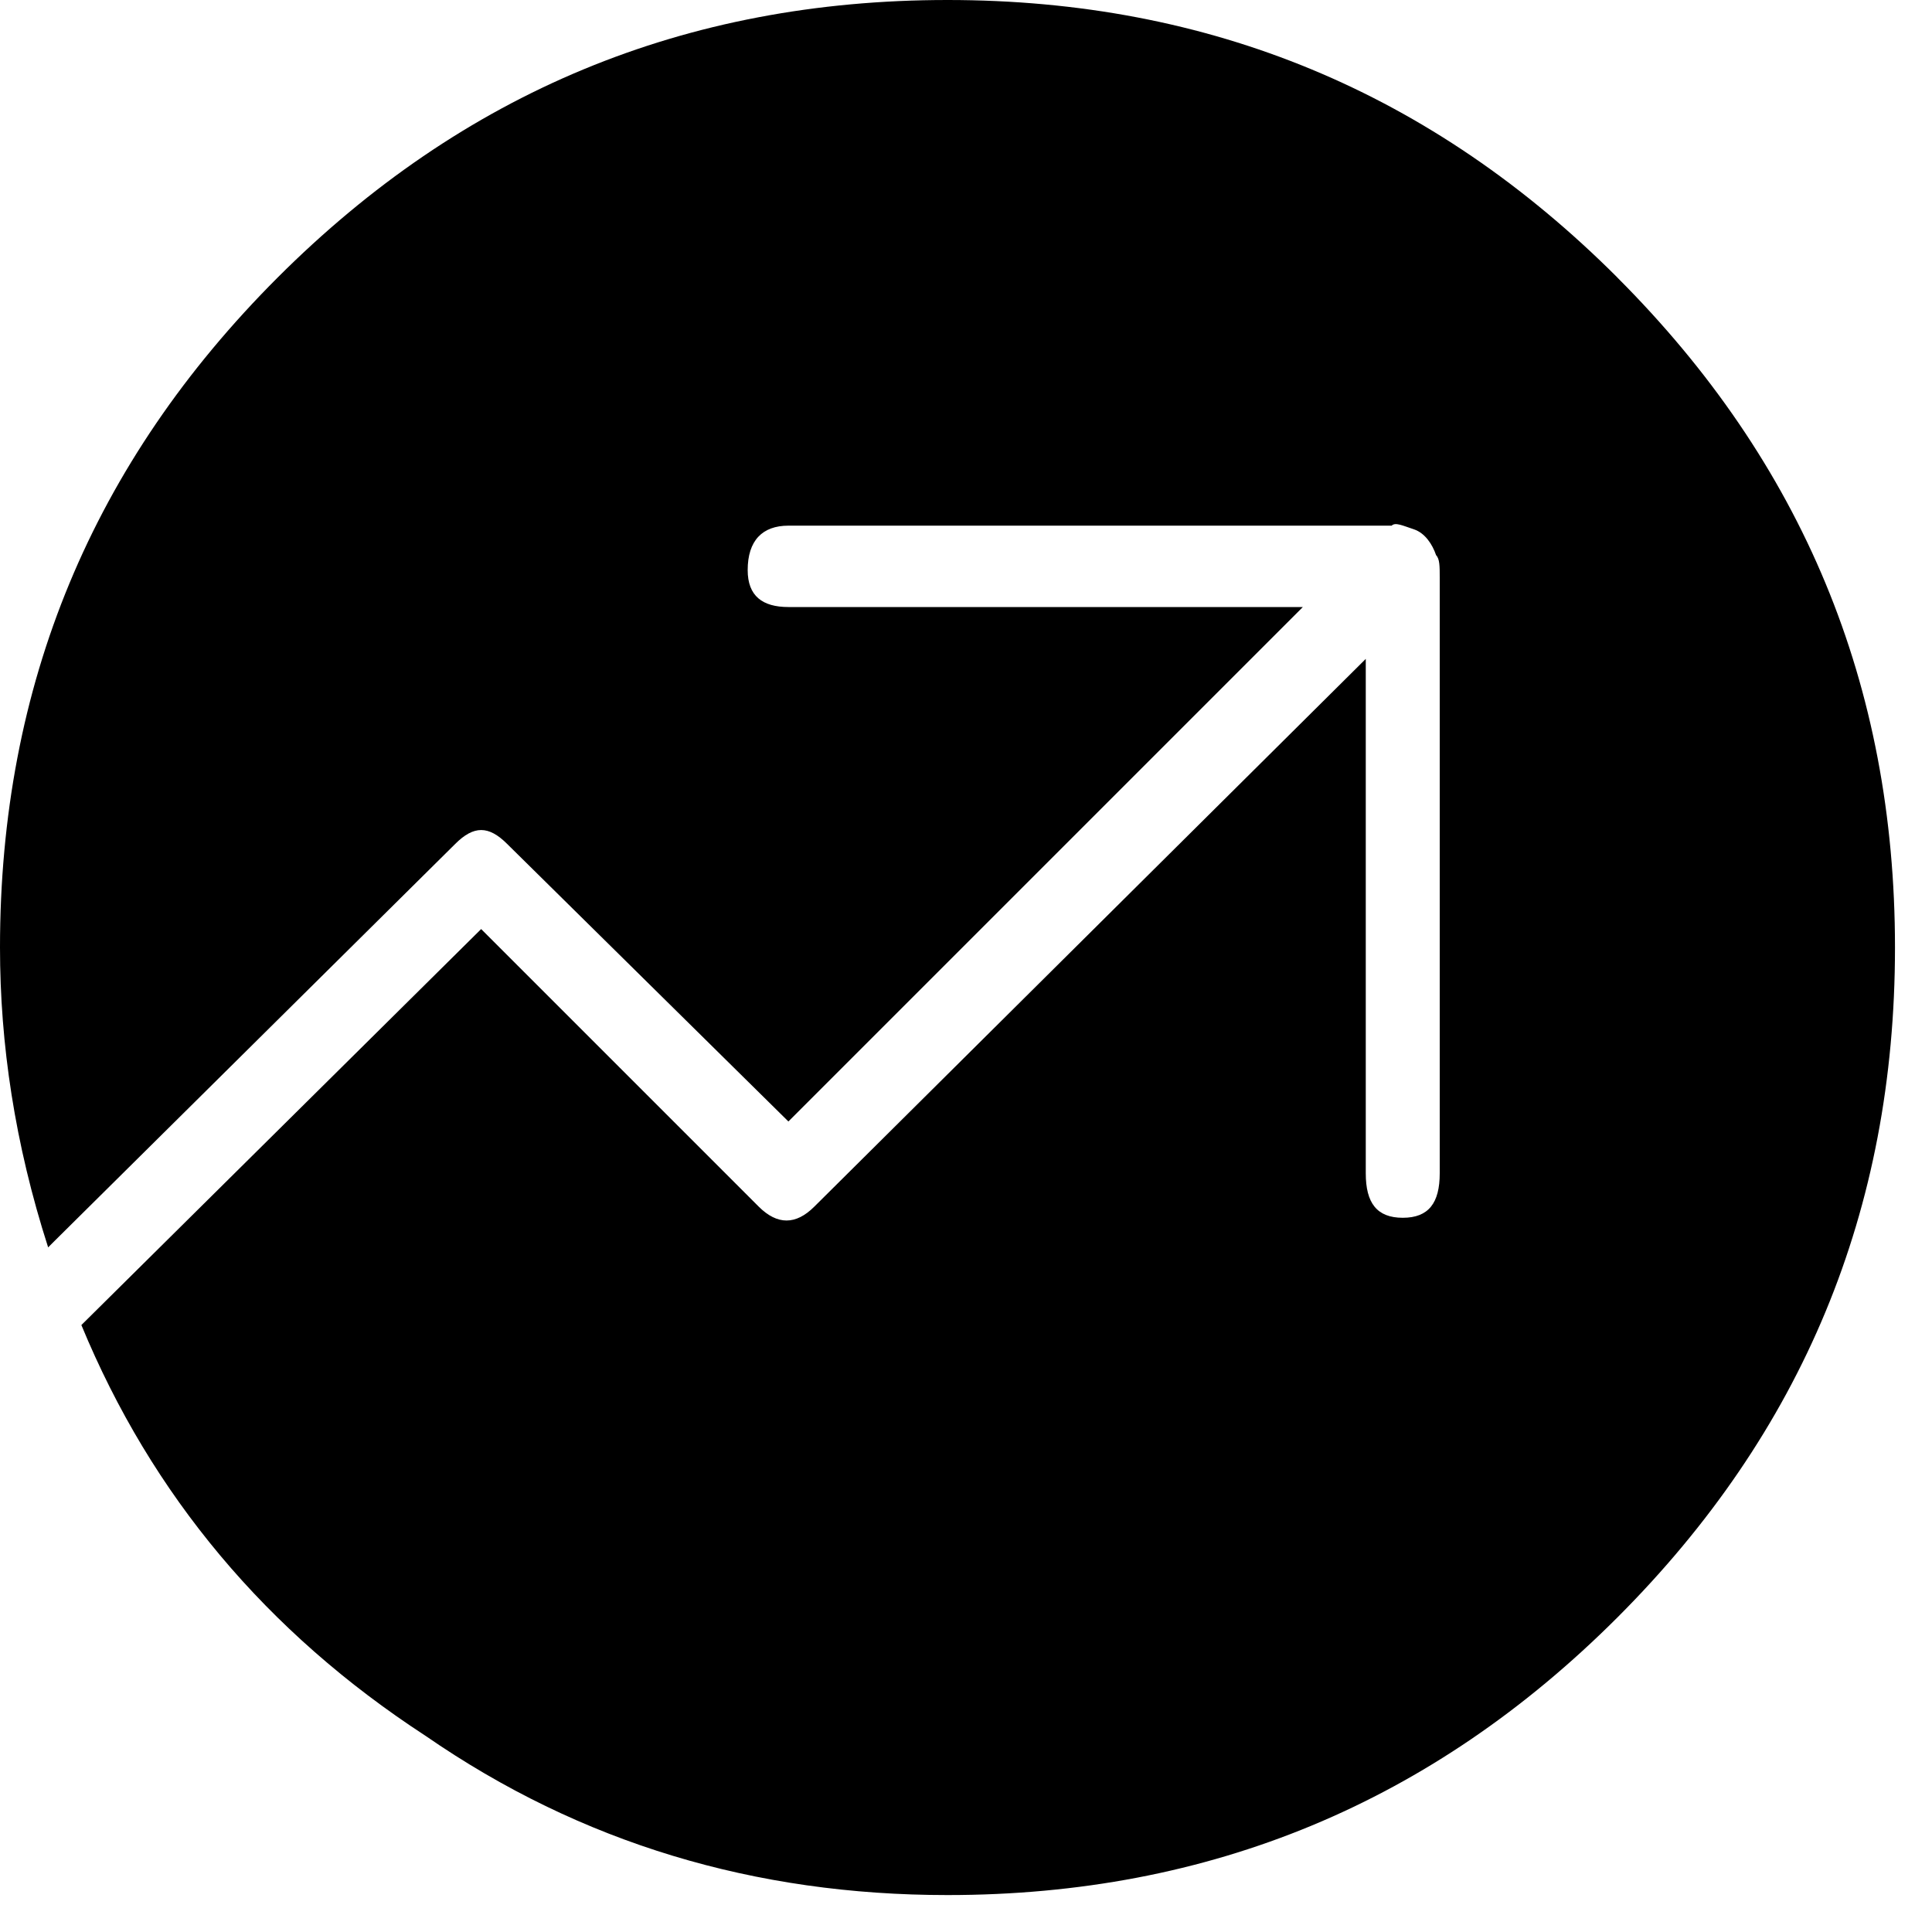
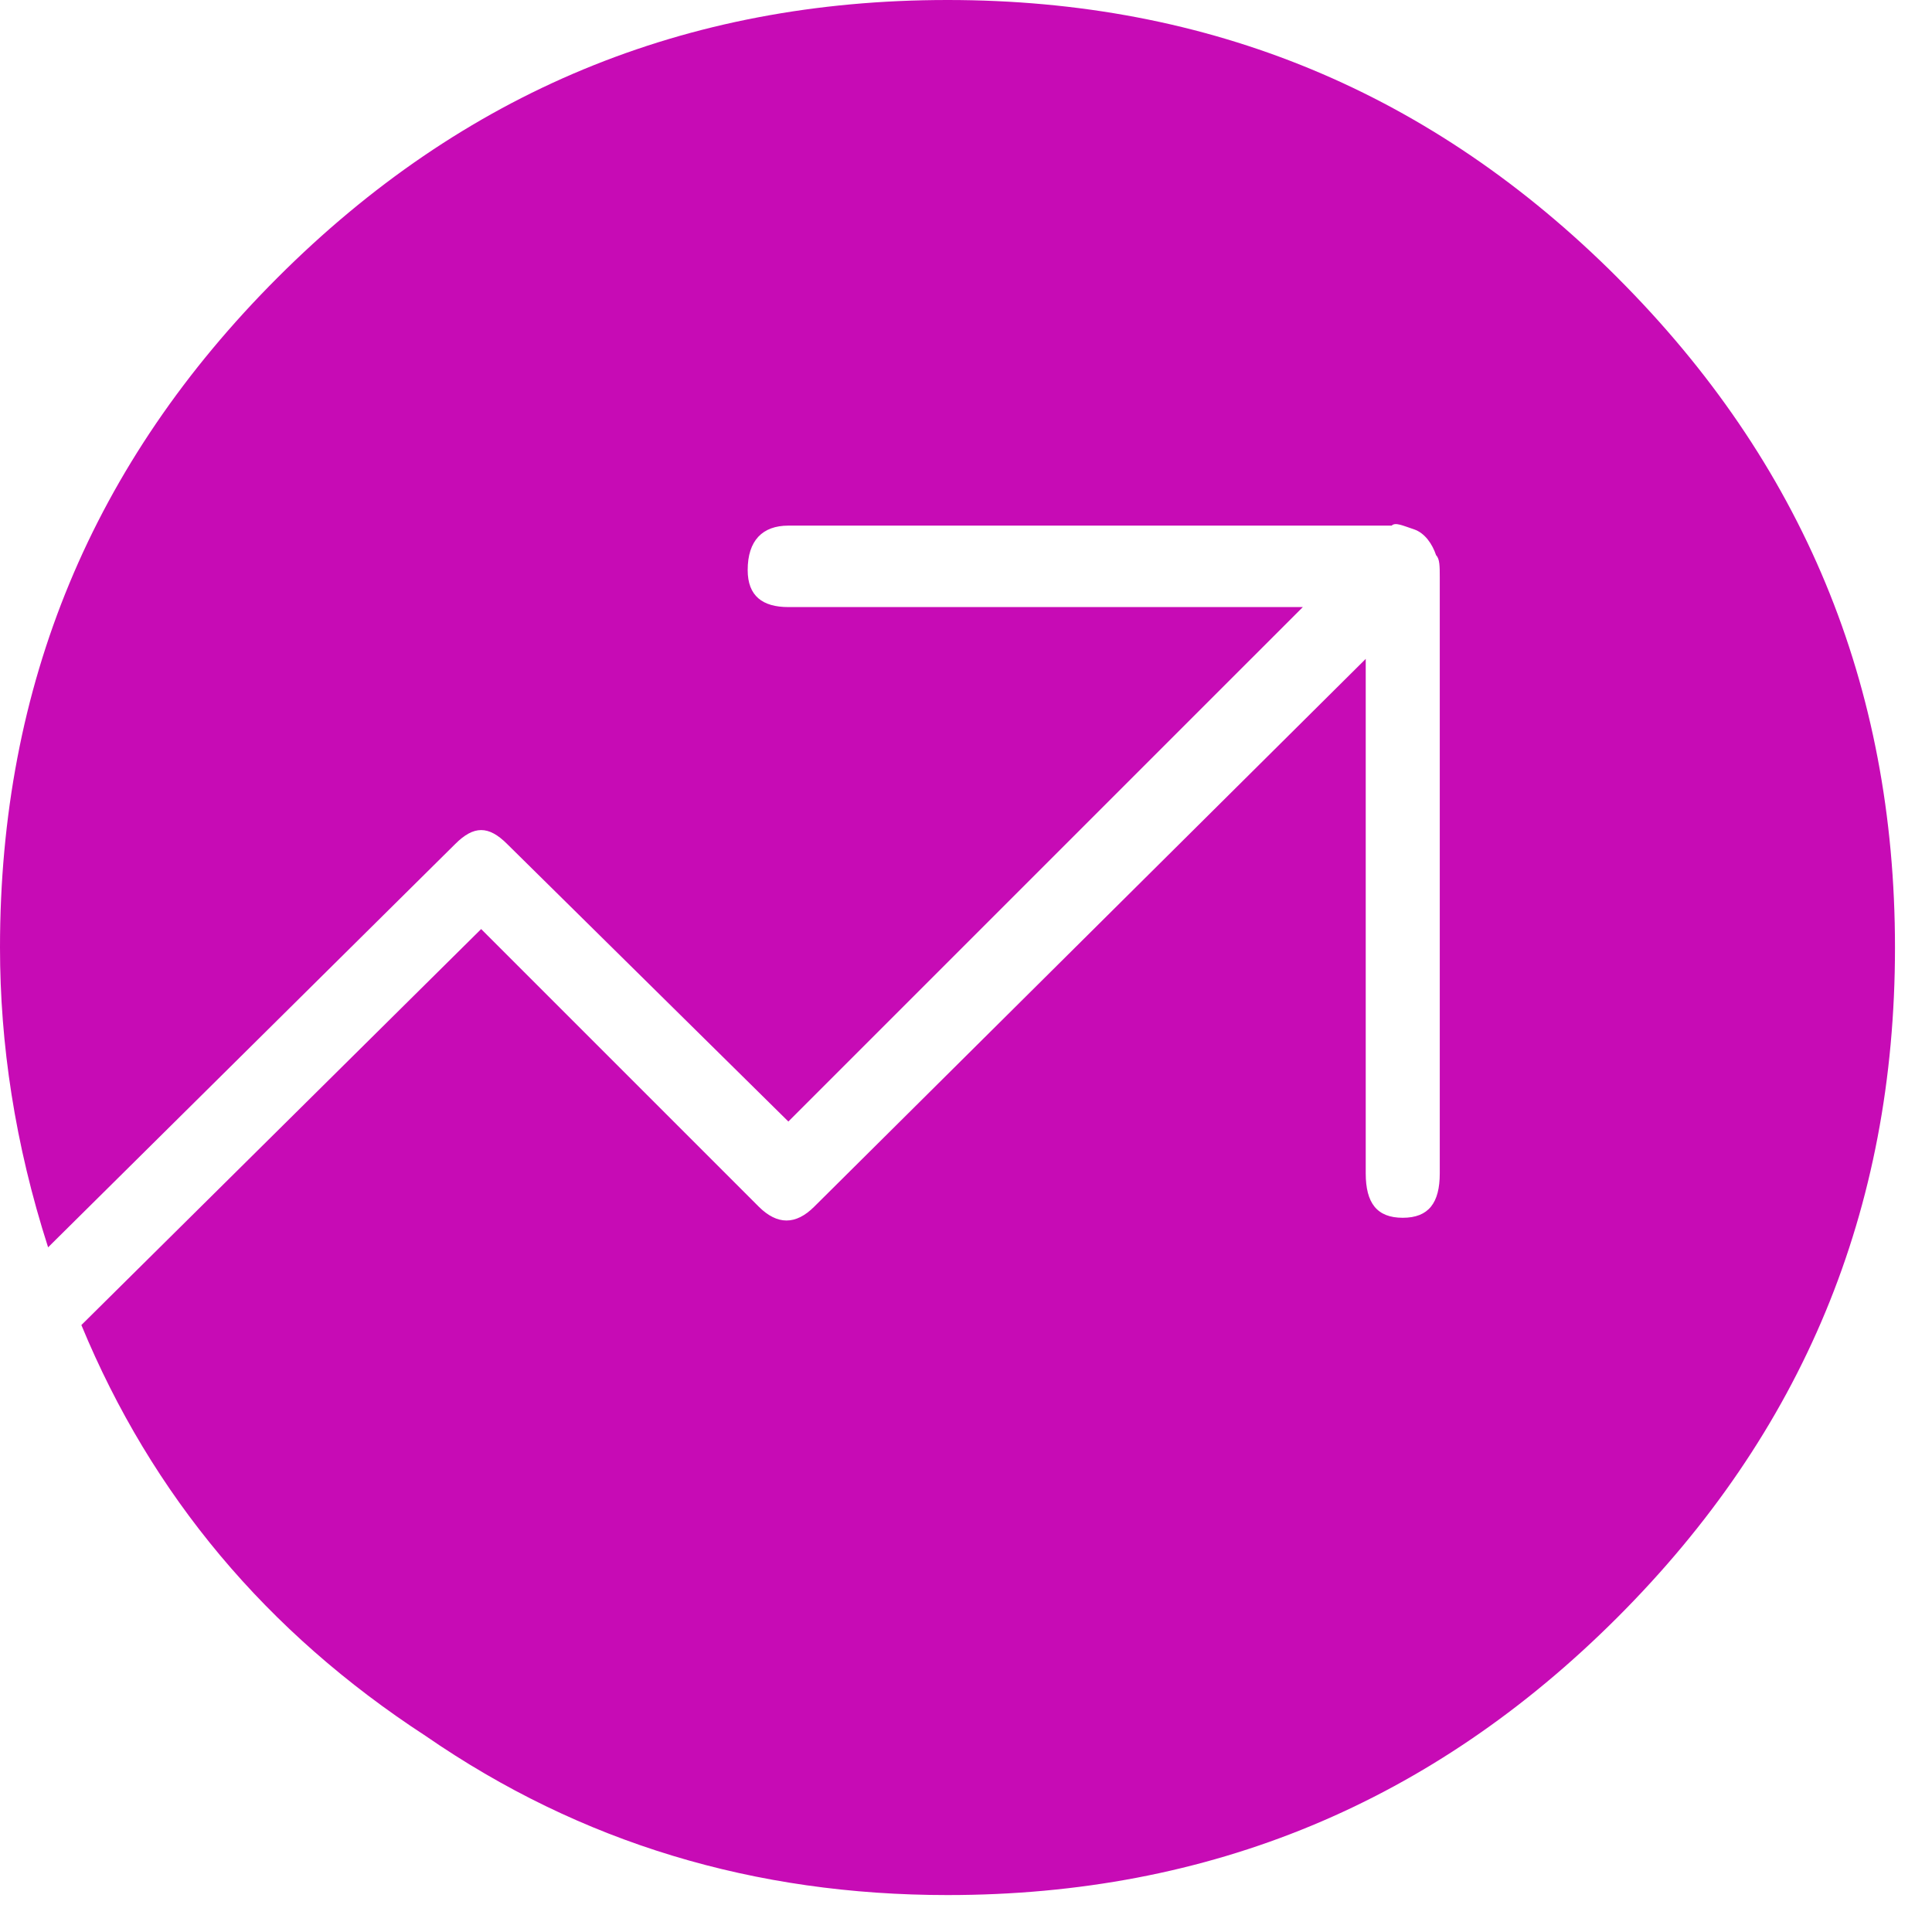
- <svg xmlns="http://www.w3.org/2000/svg" viewBox="0 0 25 25" id="analytics-good-solid">
-   <path d="M20.93,3.592 C18.535,1.198 15.662,0 12.261,0 C8.86,0 5.987,1.198 3.592,3.592 C1.198,5.987 0,8.86 0,12.261 C0,12.261 0,12.261 0,12.261 C0,13.506 0.191,14.799 0.623,16.141 C0.623,16.141 0.623,16.141 0.623,16.141 C0.623,16.141 0.719,16.045 0.719,16.045 C0.719,16.045 5.891,10.92 5.891,10.92 C6.13,10.681 6.323,10.681 6.562,10.92 C6.562,10.92 6.562,10.92 6.562,10.92 C6.562,10.92 10.202,14.512 10.202,14.512 C10.202,14.512 16.859,7.855 16.859,7.855 C16.859,7.855 10.202,7.855 10.202,7.855 C9.866,7.855 9.675,7.712 9.675,7.377 C9.675,7.377 9.675,7.377 9.675,7.377 C9.675,6.994 9.866,6.802 10.202,6.802 C10.202,6.802 10.202,6.802 10.202,6.802 C10.202,6.802 18.008,6.802 18.008,6.802 C18.055,6.754 18.152,6.802 18.295,6.849 C18.295,6.849 18.295,6.849 18.295,6.849 C18.439,6.897 18.534,7.041 18.583,7.184 C18.583,7.184 18.583,7.184 18.583,7.184 C18.63,7.232 18.63,7.328 18.63,7.472 C18.63,7.472 18.63,7.472 18.63,7.472 C18.63,7.472 18.63,15.183 18.63,15.183 C18.63,15.566 18.487,15.758 18.152,15.758 C17.816,15.758 17.673,15.566 17.673,15.183 C17.673,15.183 17.673,15.183 17.673,15.183 C17.673,15.183 17.673,8.526 17.673,8.526 C17.673,8.526 10.537,15.614 10.537,15.614 C10.298,15.853 10.058,15.853 9.818,15.614 C9.818,15.614 9.818,15.614 9.818,15.614 C9.818,15.614 6.226,12.022 6.226,12.022 C6.226,12.022 1.053,17.146 1.053,17.146 C1.963,19.349 3.448,21.121 5.507,22.462 C7.519,23.852 9.77,24.522 12.26,24.522 C12.26,24.522 12.26,24.522 12.26,24.522 C15.66,24.522 18.534,23.324 20.929,20.93 C23.323,18.535 24.521,15.662 24.521,12.261 C24.521,8.86 23.323,5.987 20.929,3.592 L20.93,3.592 Z" />
+ <svg xmlns="http://www.w3.org/2000/svg" width="50" height="50" viewBox="0 0 50 50" fill="none">
+   <path fill-rule="evenodd" clip-rule="evenodd" d="M41.859 7.184C37.07 2.395 31.323 0 24.522 0C17.72 0 11.973 2.395 7.184 7.184C2.395 11.973 0 17.72 0 24.522C0 27.012 0.383 29.598 1.245 32.281L1.438 32.089L11.783 21.841C12.261 21.363 12.645 21.363 13.123 21.841L20.403 29.025L33.717 15.711H20.403C19.733 15.711 19.35 15.423 19.35 14.753C19.35 13.988 19.733 13.603 20.403 13.603H36.016C36.111 13.508 36.303 13.603 36.591 13.698C36.878 13.794 37.069 14.081 37.166 14.369C37.261 14.464 37.261 14.656 37.261 14.944V30.366C37.261 31.131 36.973 31.516 36.303 31.516C35.633 31.516 35.345 31.133 35.345 30.366V17.052L21.073 31.228C20.595 31.706 20.116 31.706 19.636 31.228L12.452 24.044L2.106 34.292C3.927 38.698 6.895 42.242 11.014 44.925C15.037 47.703 19.539 49.044 24.52 49.044C31.32 49.044 37.069 46.648 41.858 41.859C46.647 37.07 49.042 31.323 49.042 24.522C49.042 17.72 46.647 11.973 41.858 7.184H41.859Z" fill="#C70BB5" />
</svg>
